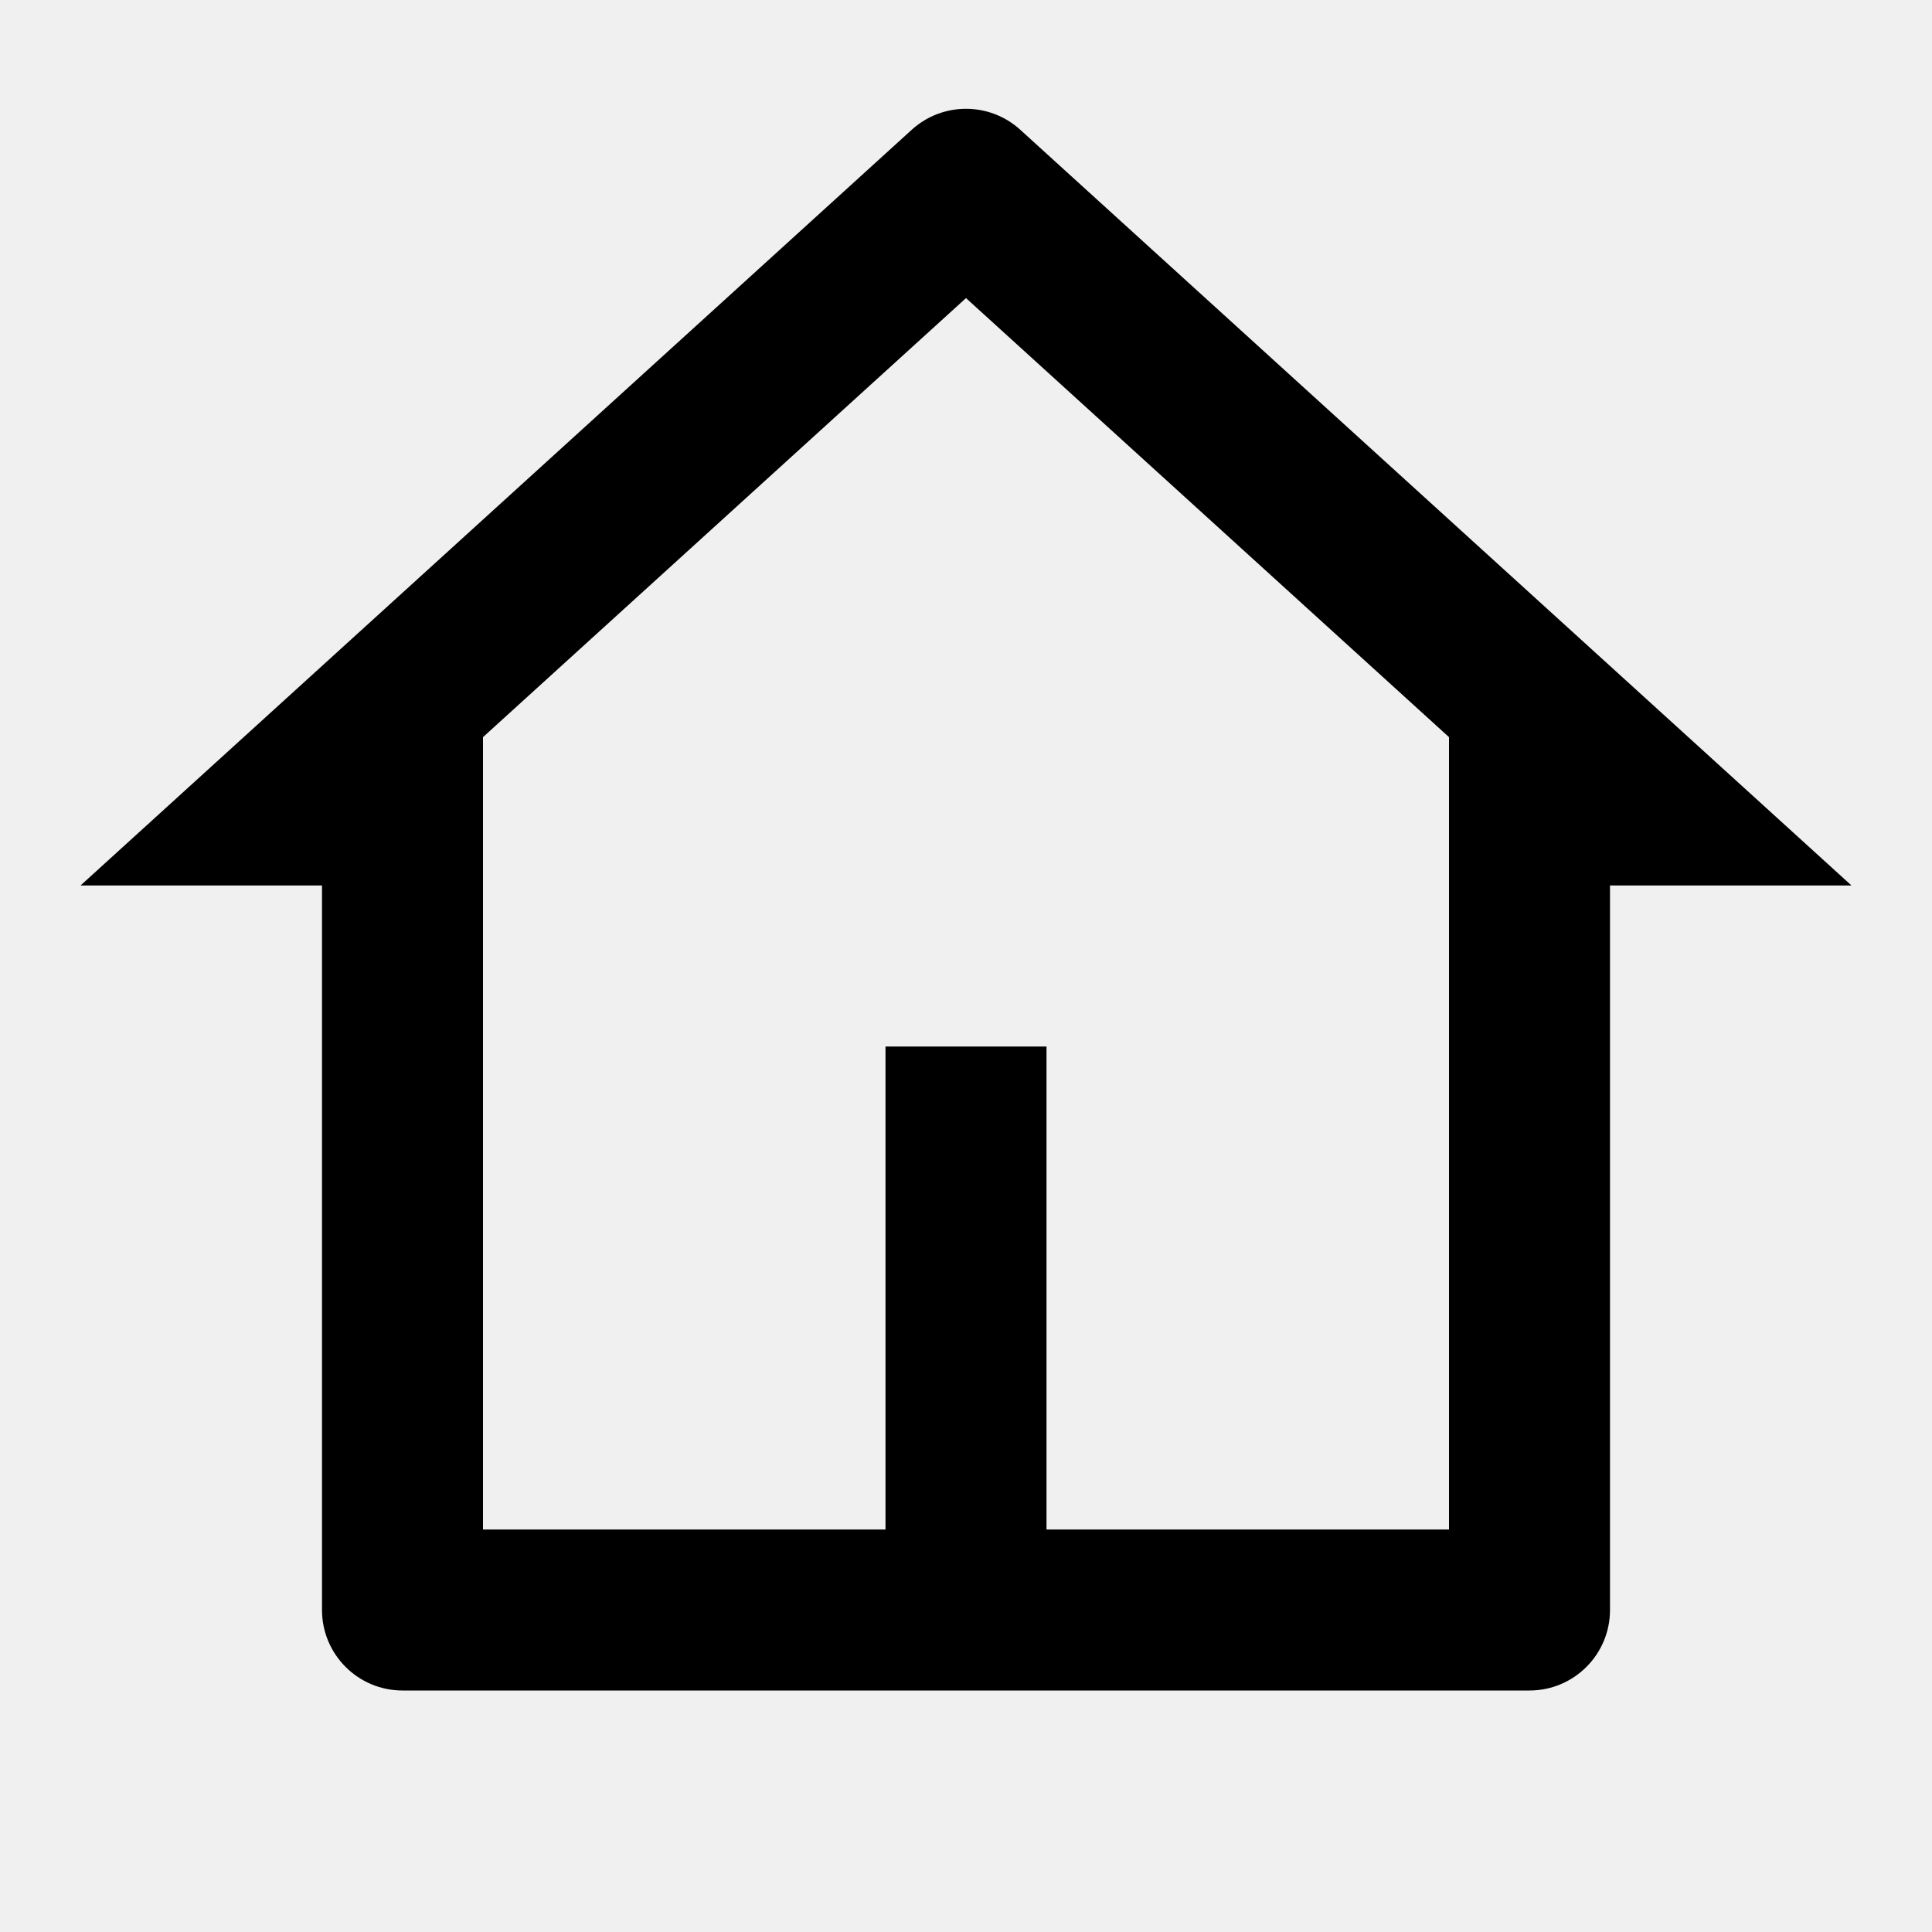
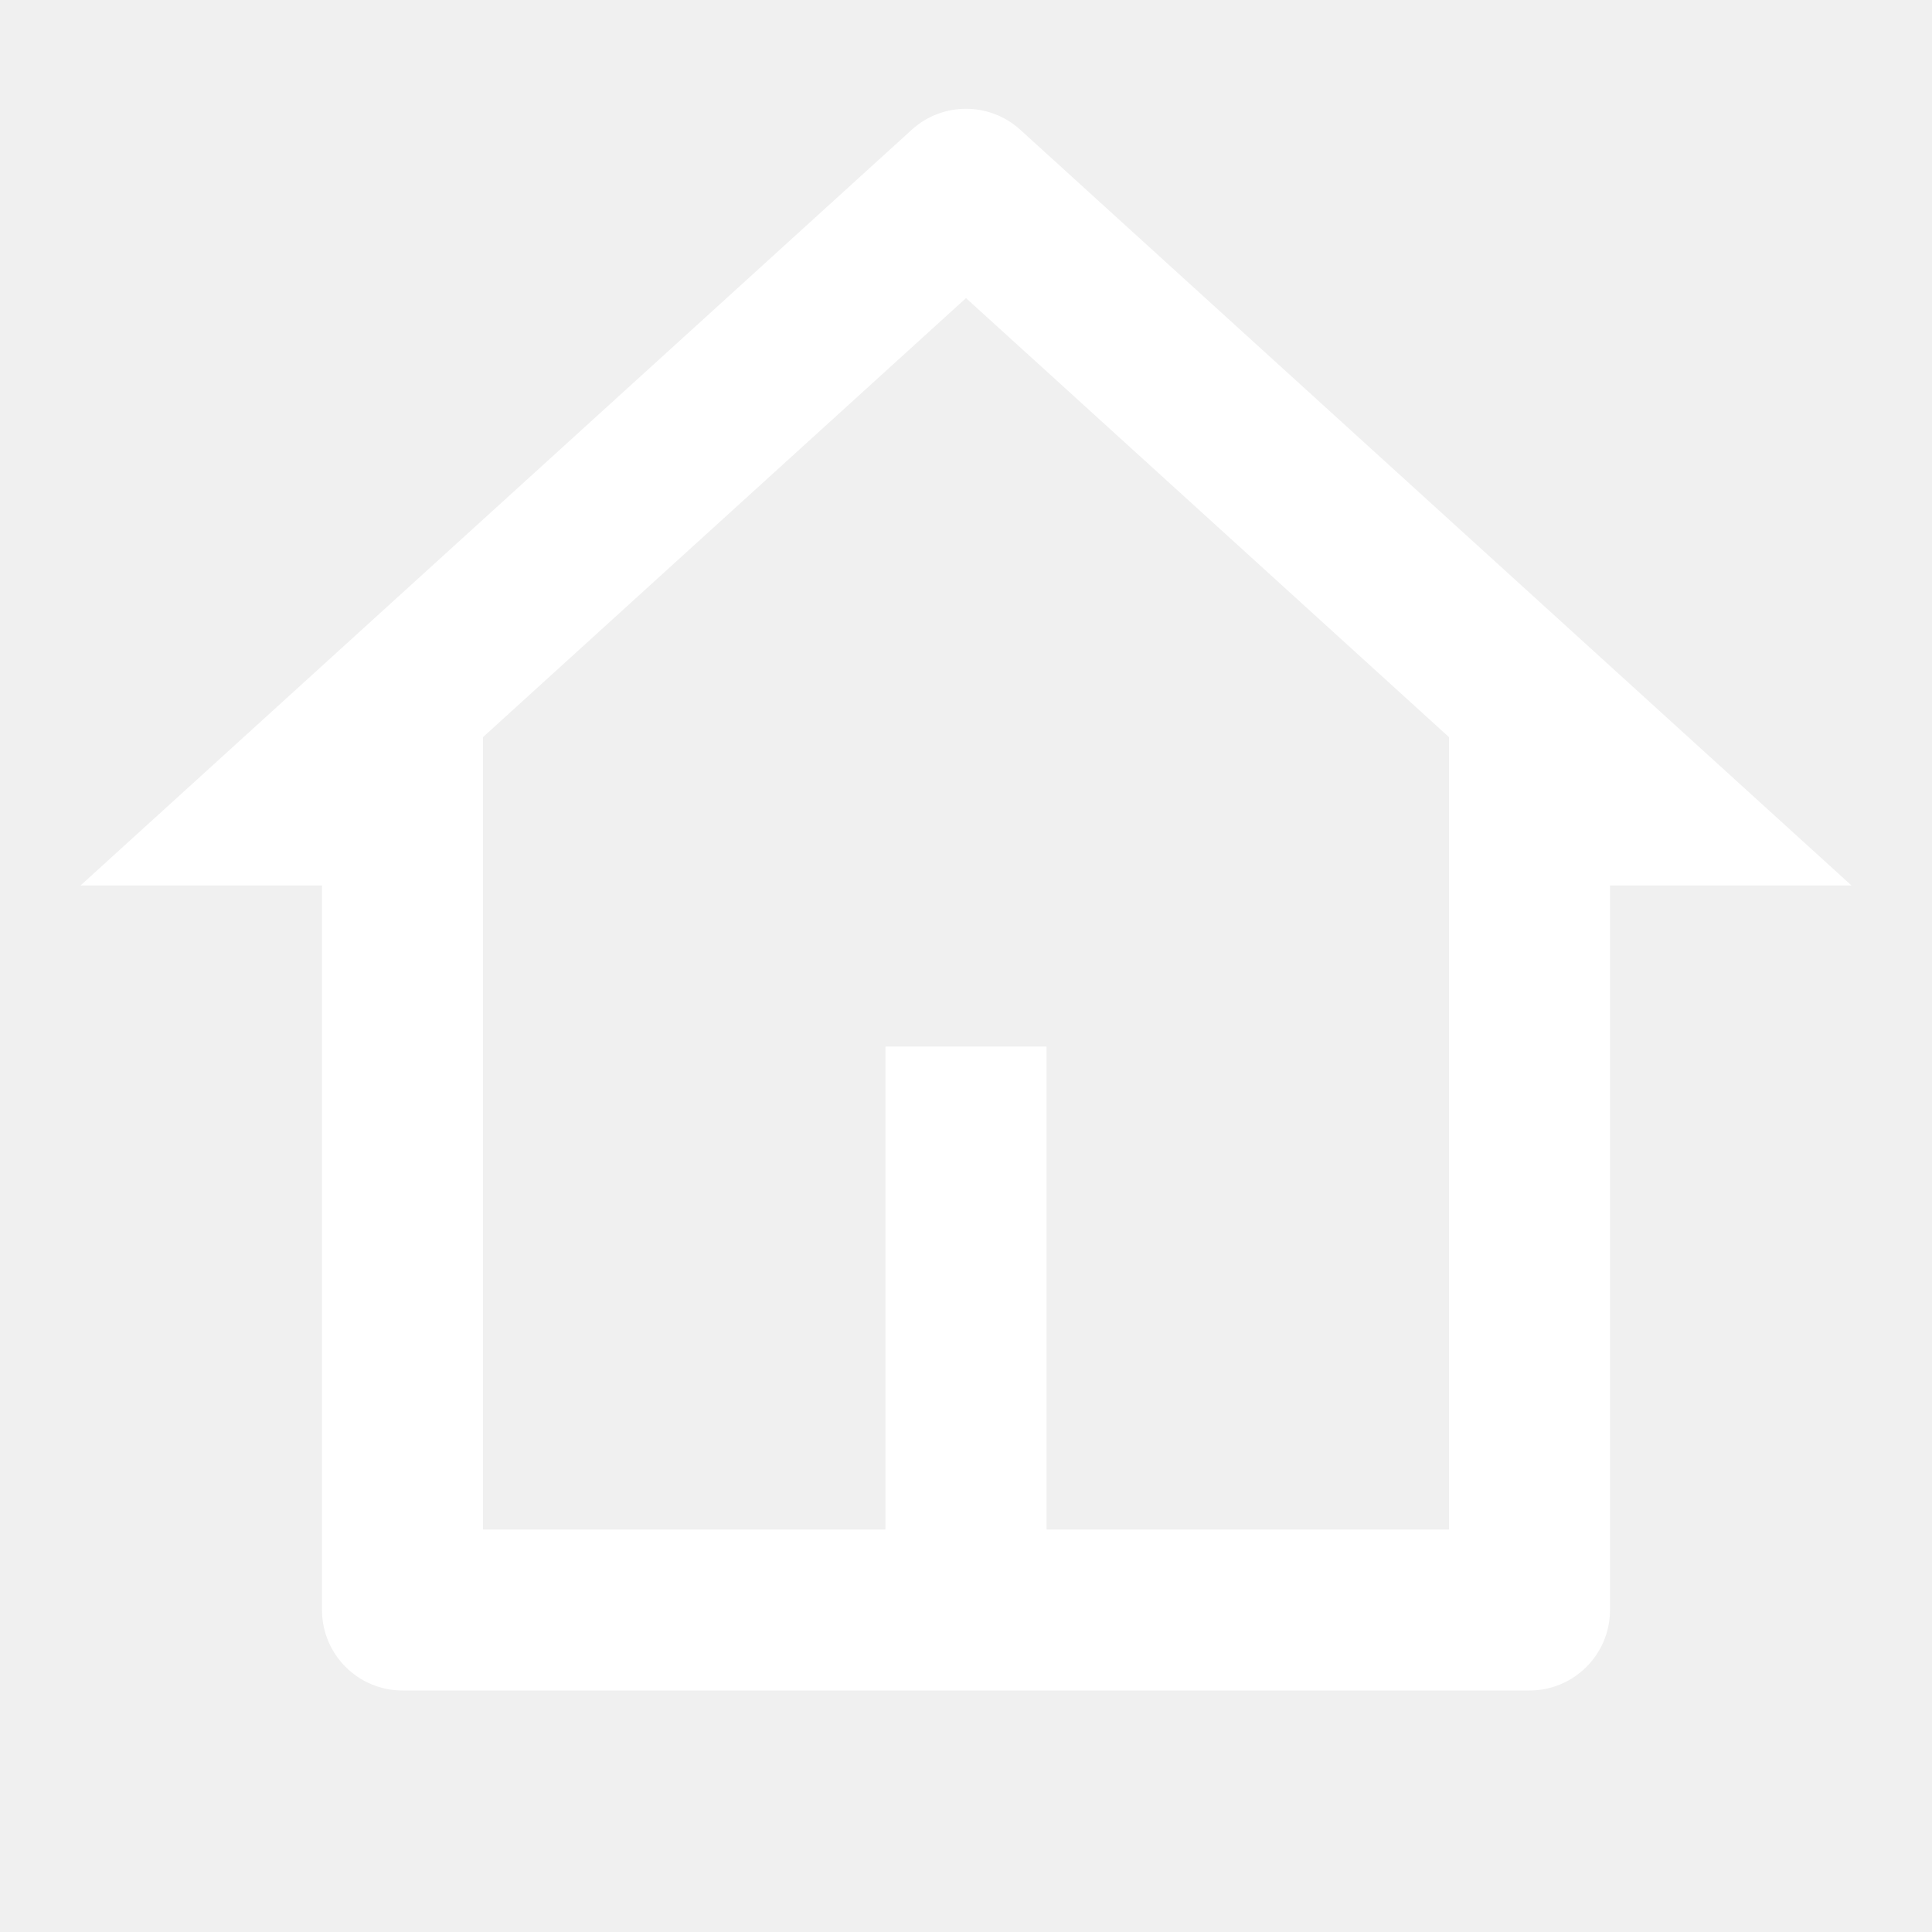
- <svg xmlns="http://www.w3.org/2000/svg" viewBox="0 0 24 24" fill="currentColor">
+ <svg xmlns="http://www.w3.org/2000/svg" viewBox="0 0 24 24" fill="#fff">
  <path d="M19 21H5C4.448 21 4 20.552 4 20V11L1 11L11.327 1.611C11.709 1.265 12.291 1.265 12.673 1.611L23 11L20 11V20C20 20.552 19.552 21 19 21ZM13 19H18V9.157L12 3.703L6 9.157V19H11V13H13V19Z" />
</svg>
